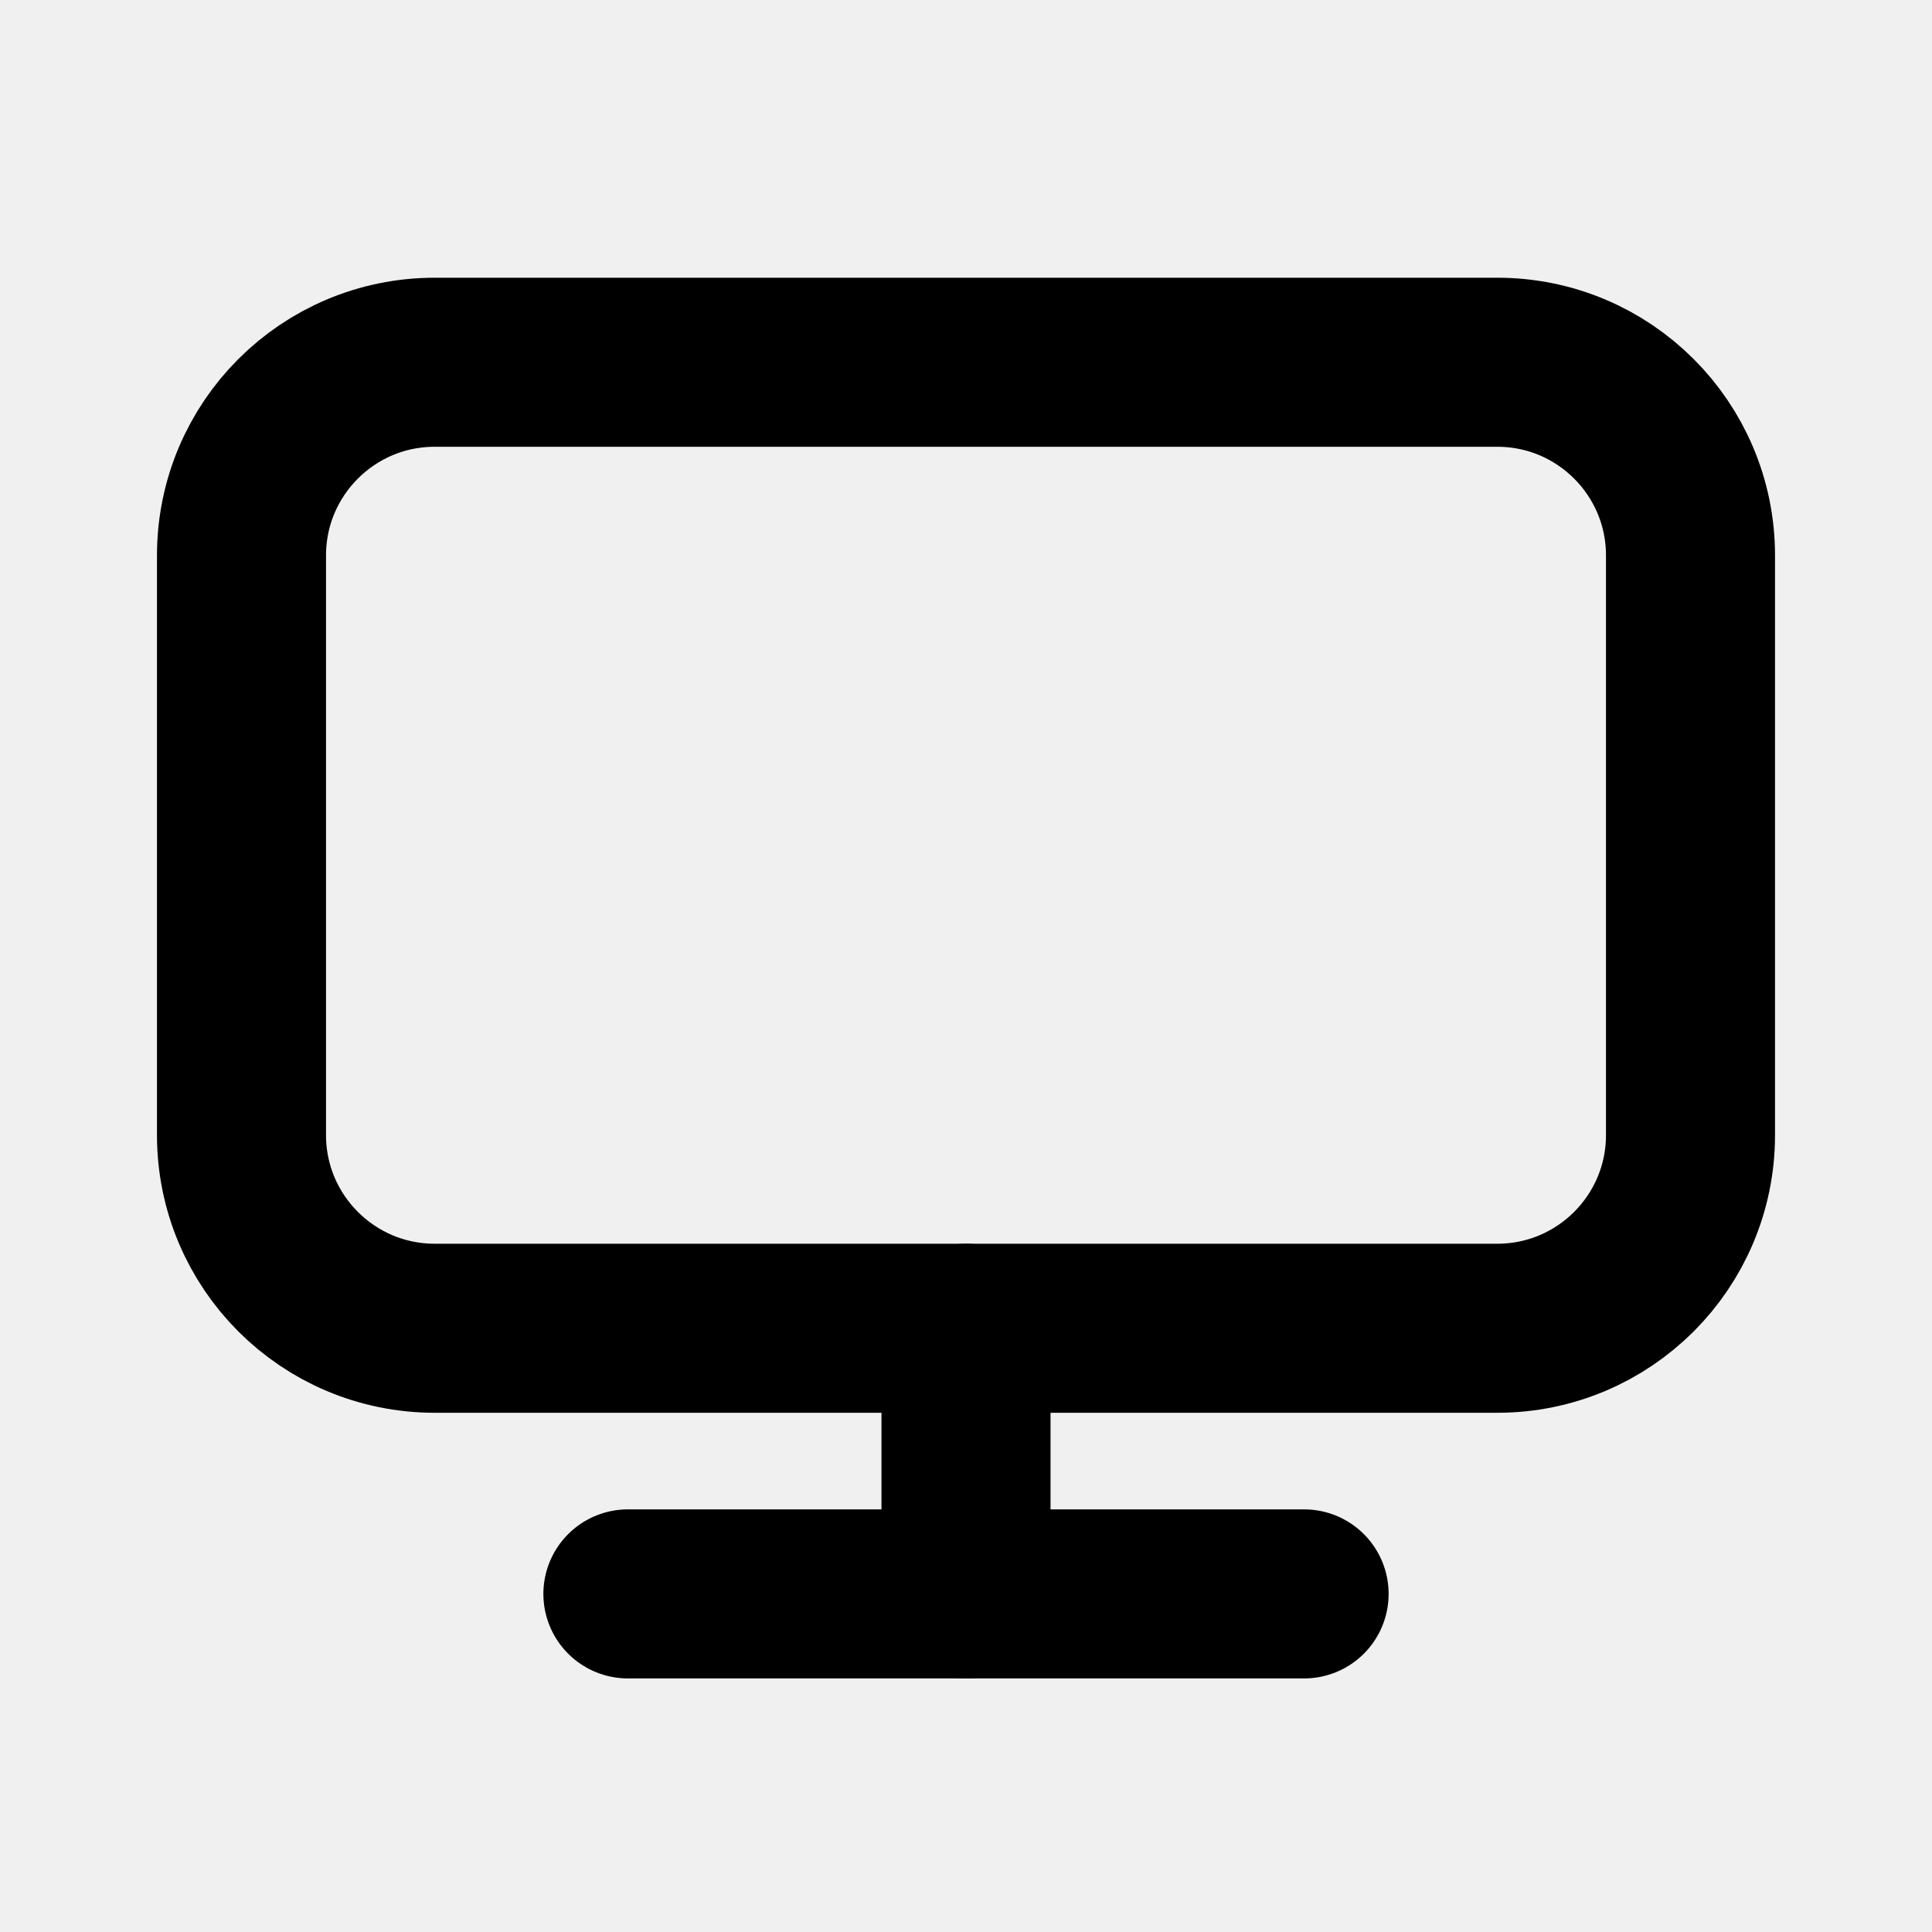
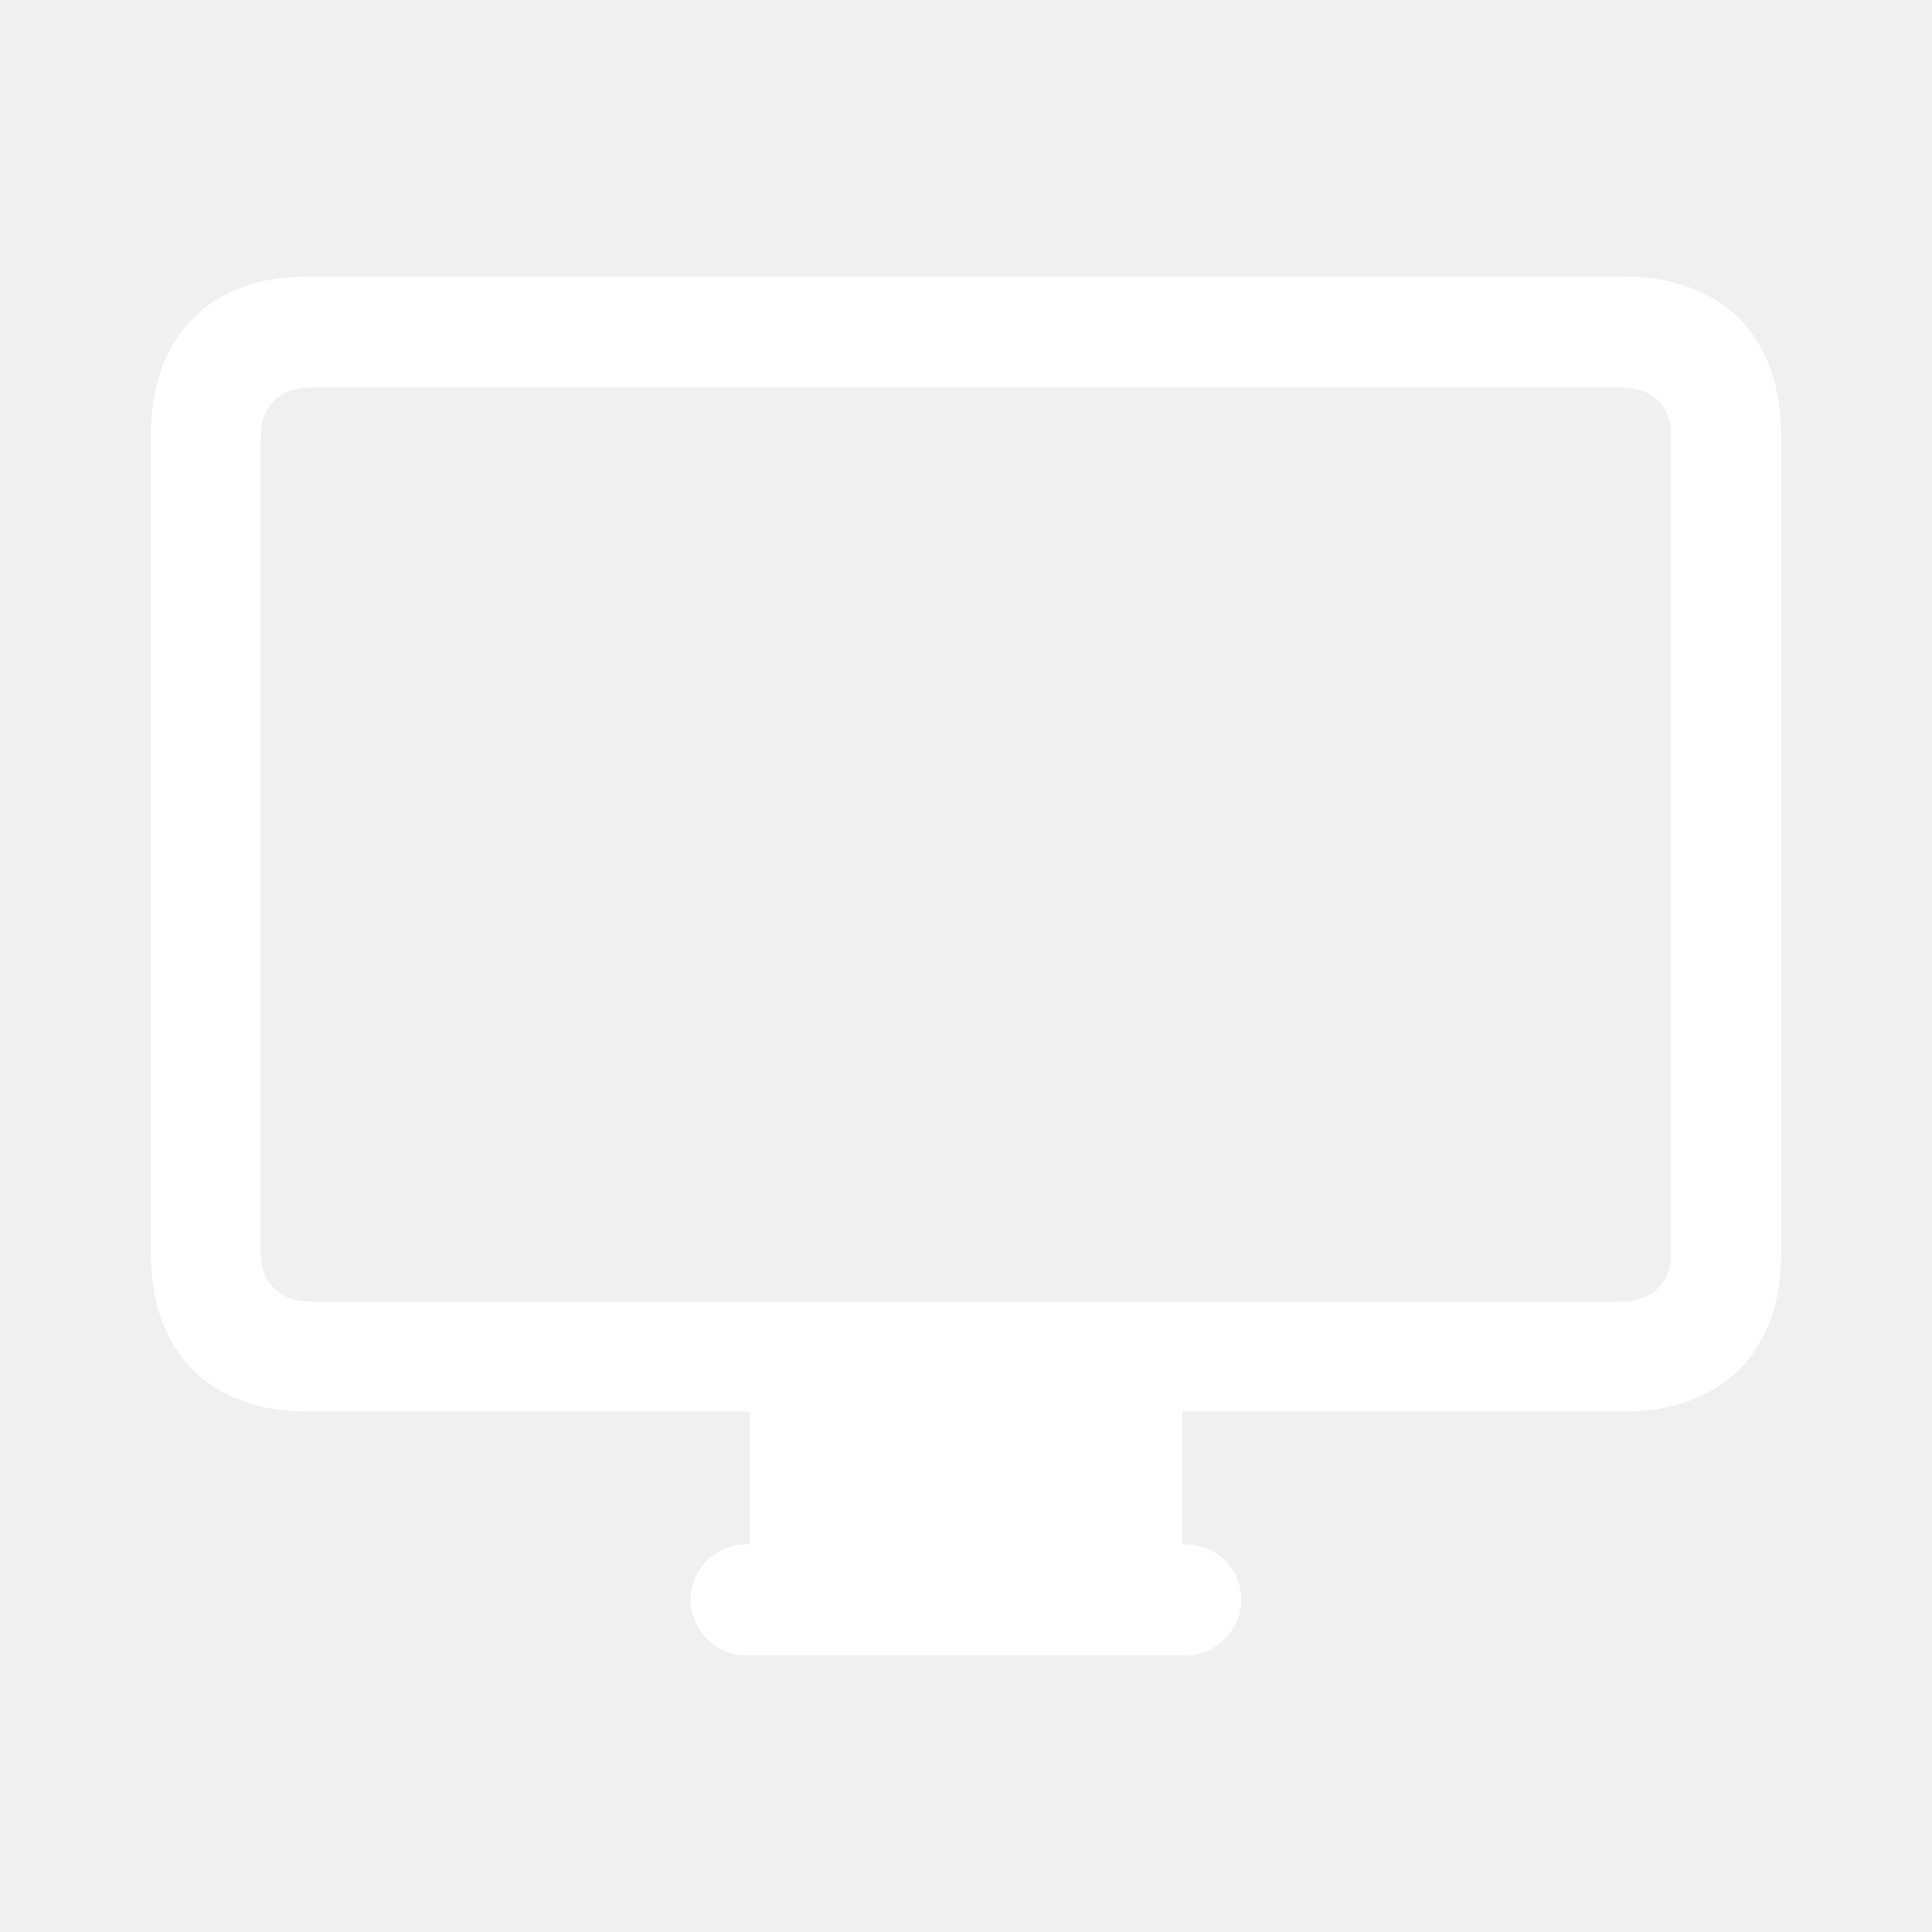
<svg xmlns="http://www.w3.org/2000/svg" width="16" height="16" viewBox="0 0 16 16">
-   <rect x="2.0" y="3.0" width="12.0" height="8.0" rx="1.6" fill="none" stroke="currentColor" stroke-width="1.4" />
-   <line x1="8.0" y1="11.0" x2="8.0" y2="13.2" stroke="currentColor" stroke-width="1.4" stroke-linecap="round" />
-   <line x1="5.2" y1="13.2" x2="10.8" y2="13.2" stroke="currentColor" stroke-width="1.4" stroke-linecap="round" />
+   <path class="warning" d="M2.55 11.69H13.44C14.26 11.69 14.75 11.2 14.75 10.39V3.6C14.75 2.78 14.26 2.29 13.44 2.29H2.55C1.74 2.29 1.25 2.78 1.25 3.6V10.39C1.25 11.2 1.74 11.69 2.55 11.69ZM2.57 10.78C2.32 10.78 2.16 10.62 2.16 10.38V3.61C2.16 3.36 2.32 3.21 2.57 3.21H13.43C13.68 3.21 13.84 3.36 13.84 3.61V10.38C13.84 10.62 13.68 10.78 13.43 10.78ZM6.21 13.04H9.79V11.62H6.21ZM6.18 13.71H9.82C10.07 13.71 10.28 13.5 10.28 13.25C10.28 12.99 10.07 12.79 9.82 12.79H6.18C5.93 12.79 5.72 12.99 5.72 13.25C5.72 13.5 5.93 13.71 6.18 13.71Z" fill="#ffffff" />
</svg>
